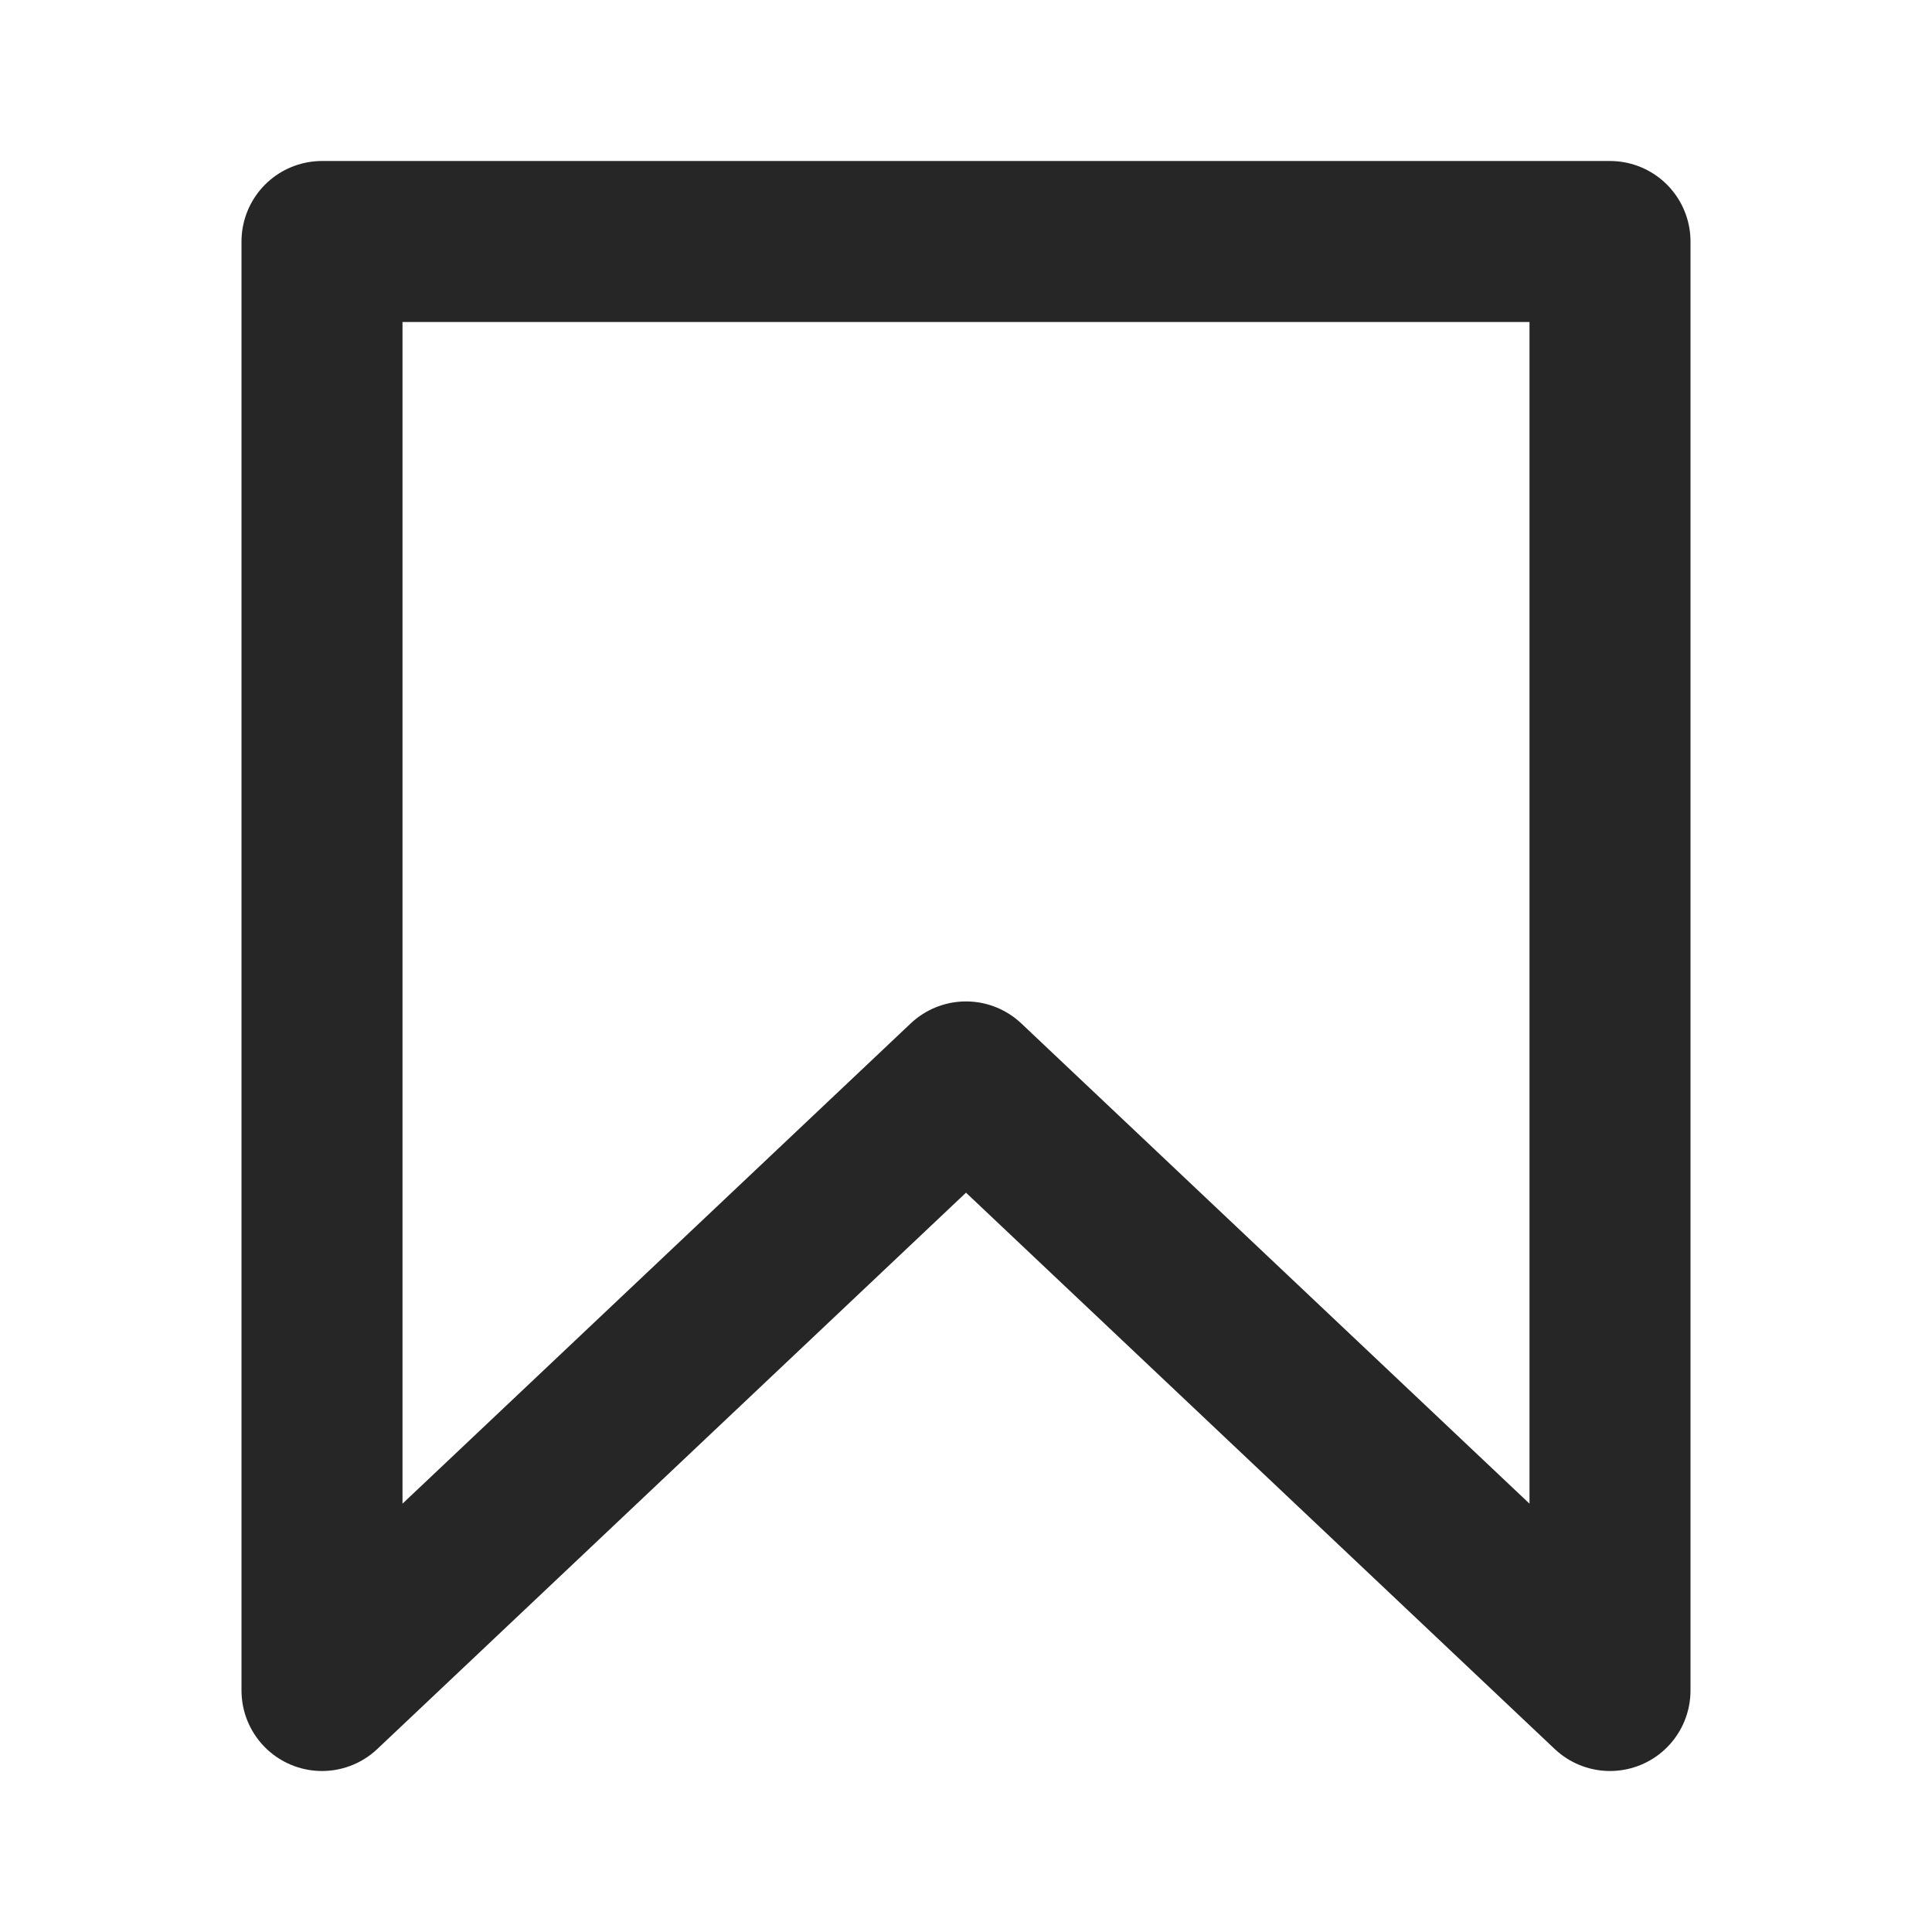
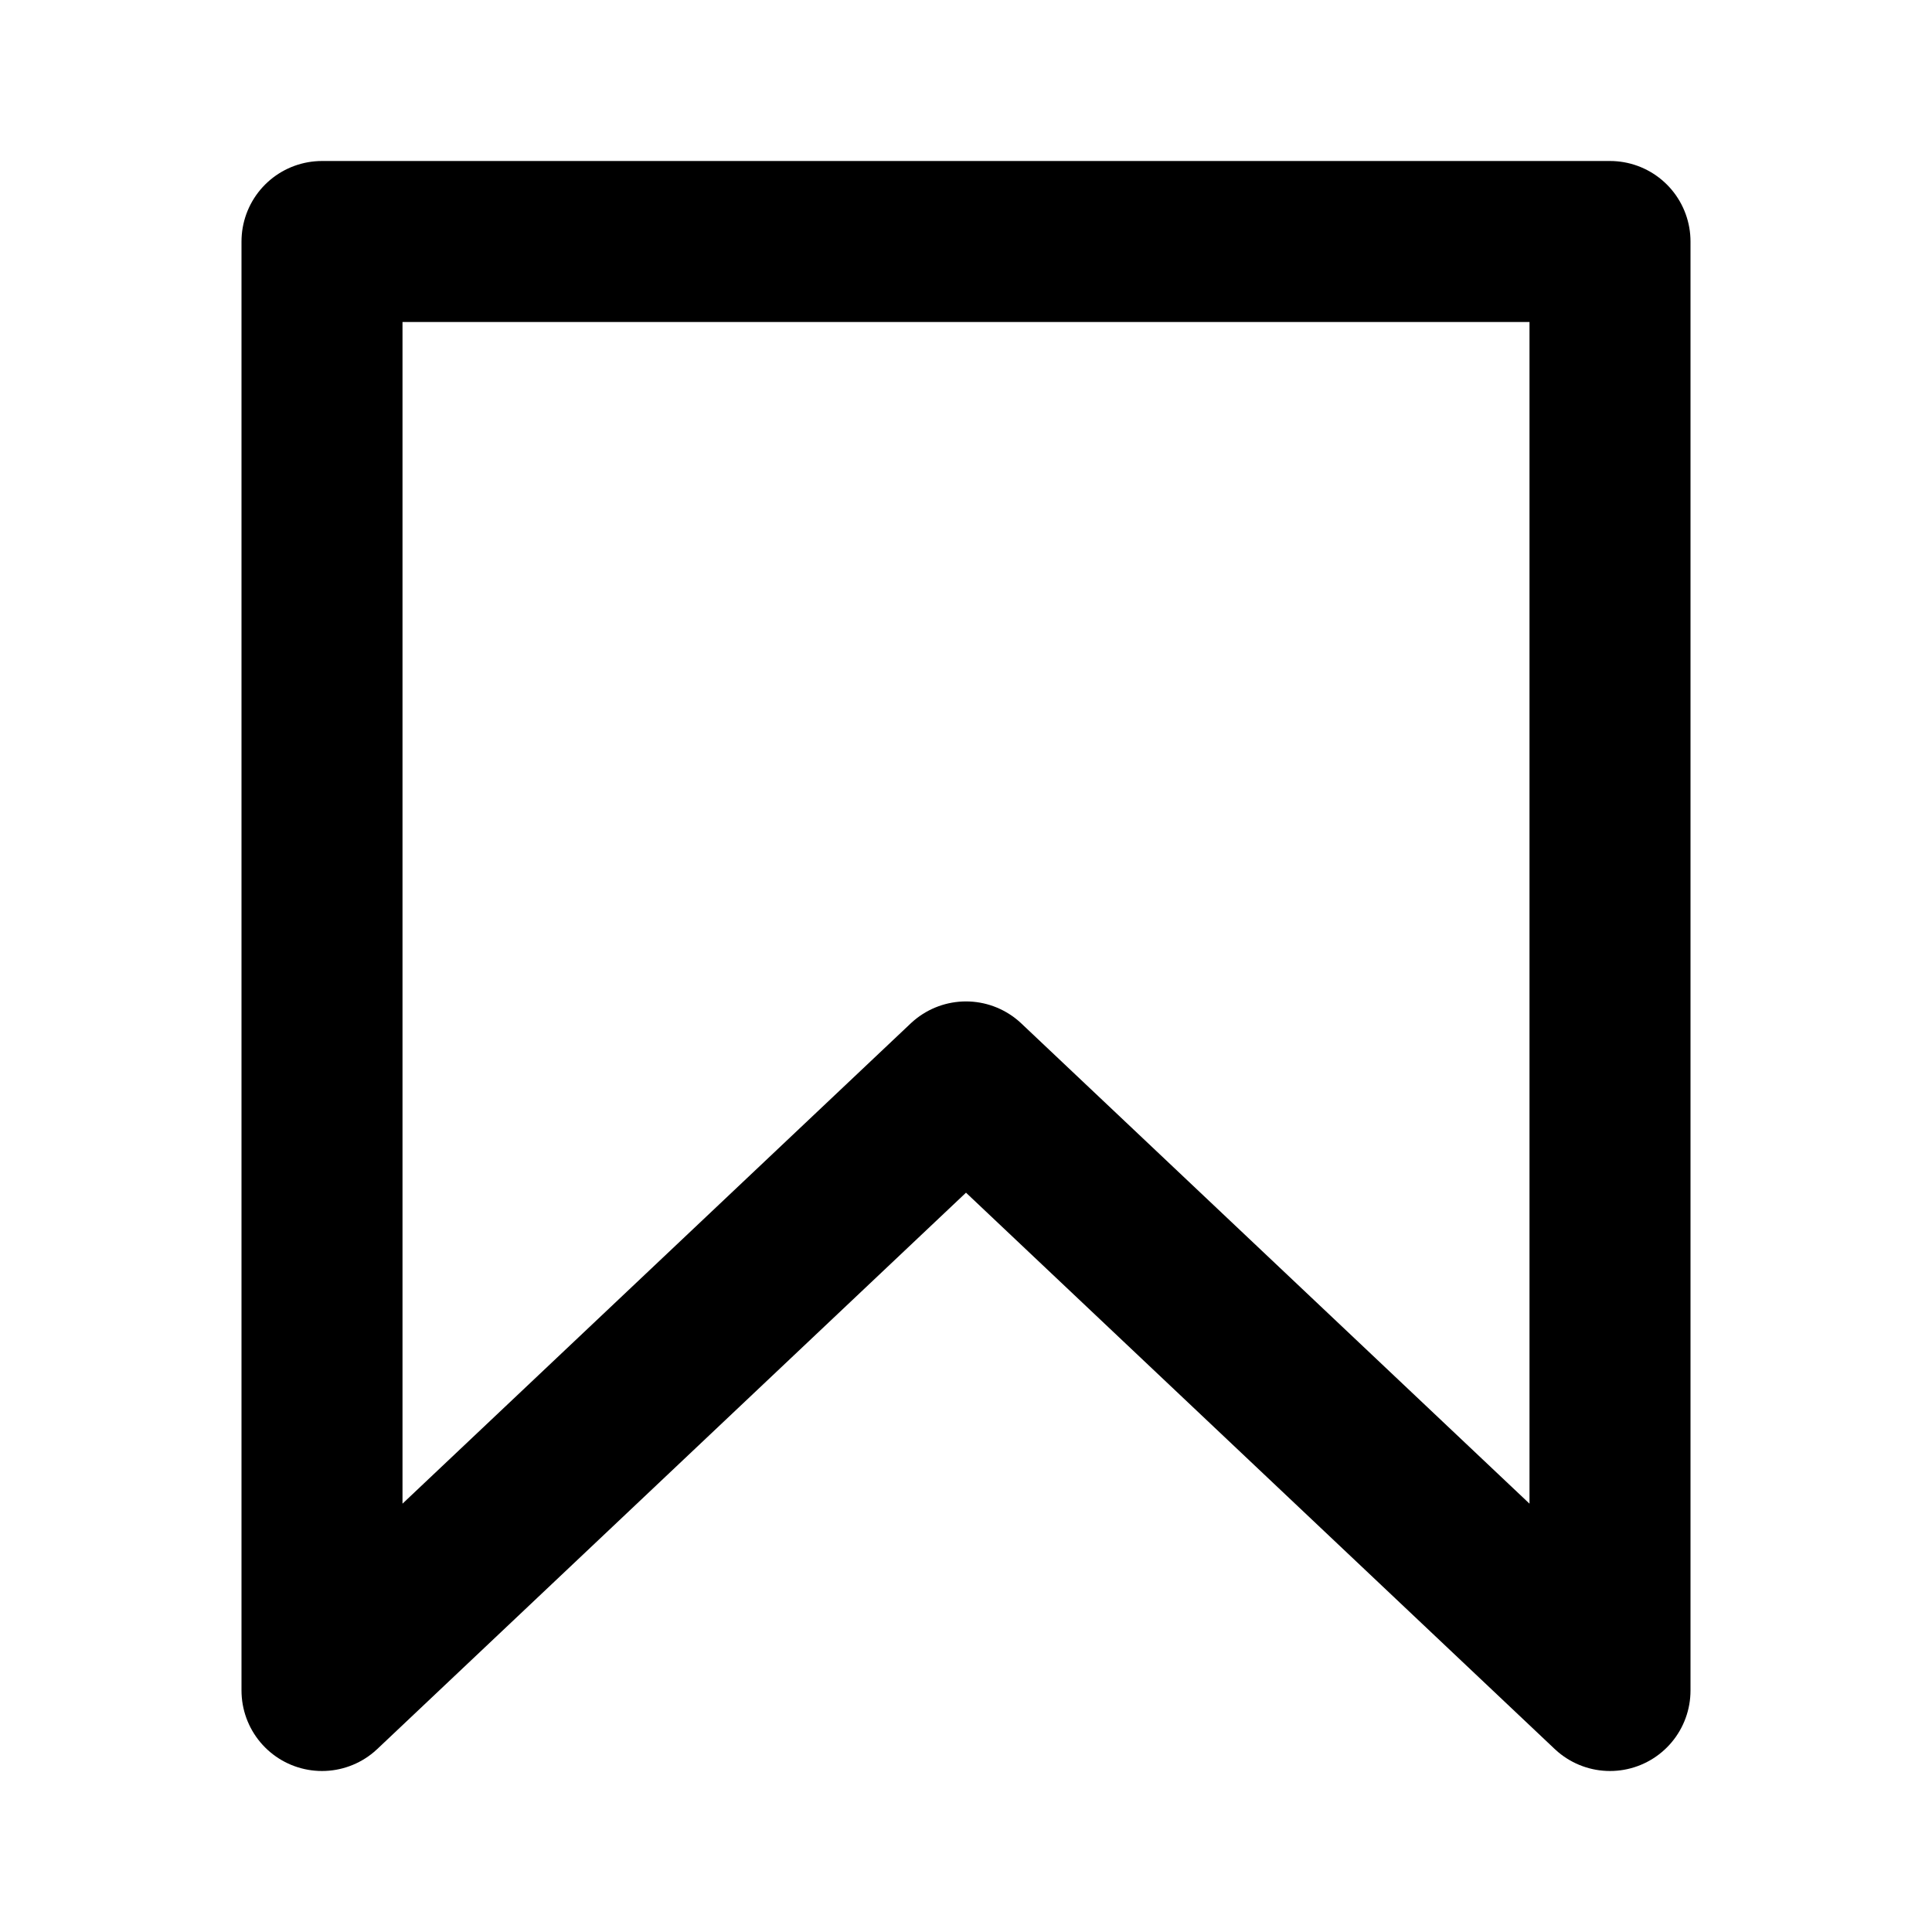
- <svg color="rgb(38, 38, 38)" fill="rgb(38, 38, 38)" height="1em" role="img" viewBox="0 0 24 24" width="1em">
+ <svg height="1em" role="img" viewBox="0 0 24 24" width="1em" fill="currentcolor">
  <polygon fill="none" points="20 21 12 13.44 4 21 4 3 20 3 20 21" stroke="currentColor" stroke-linecap="round" stroke-linejoin="round" stroke-width="2" />
</svg>
